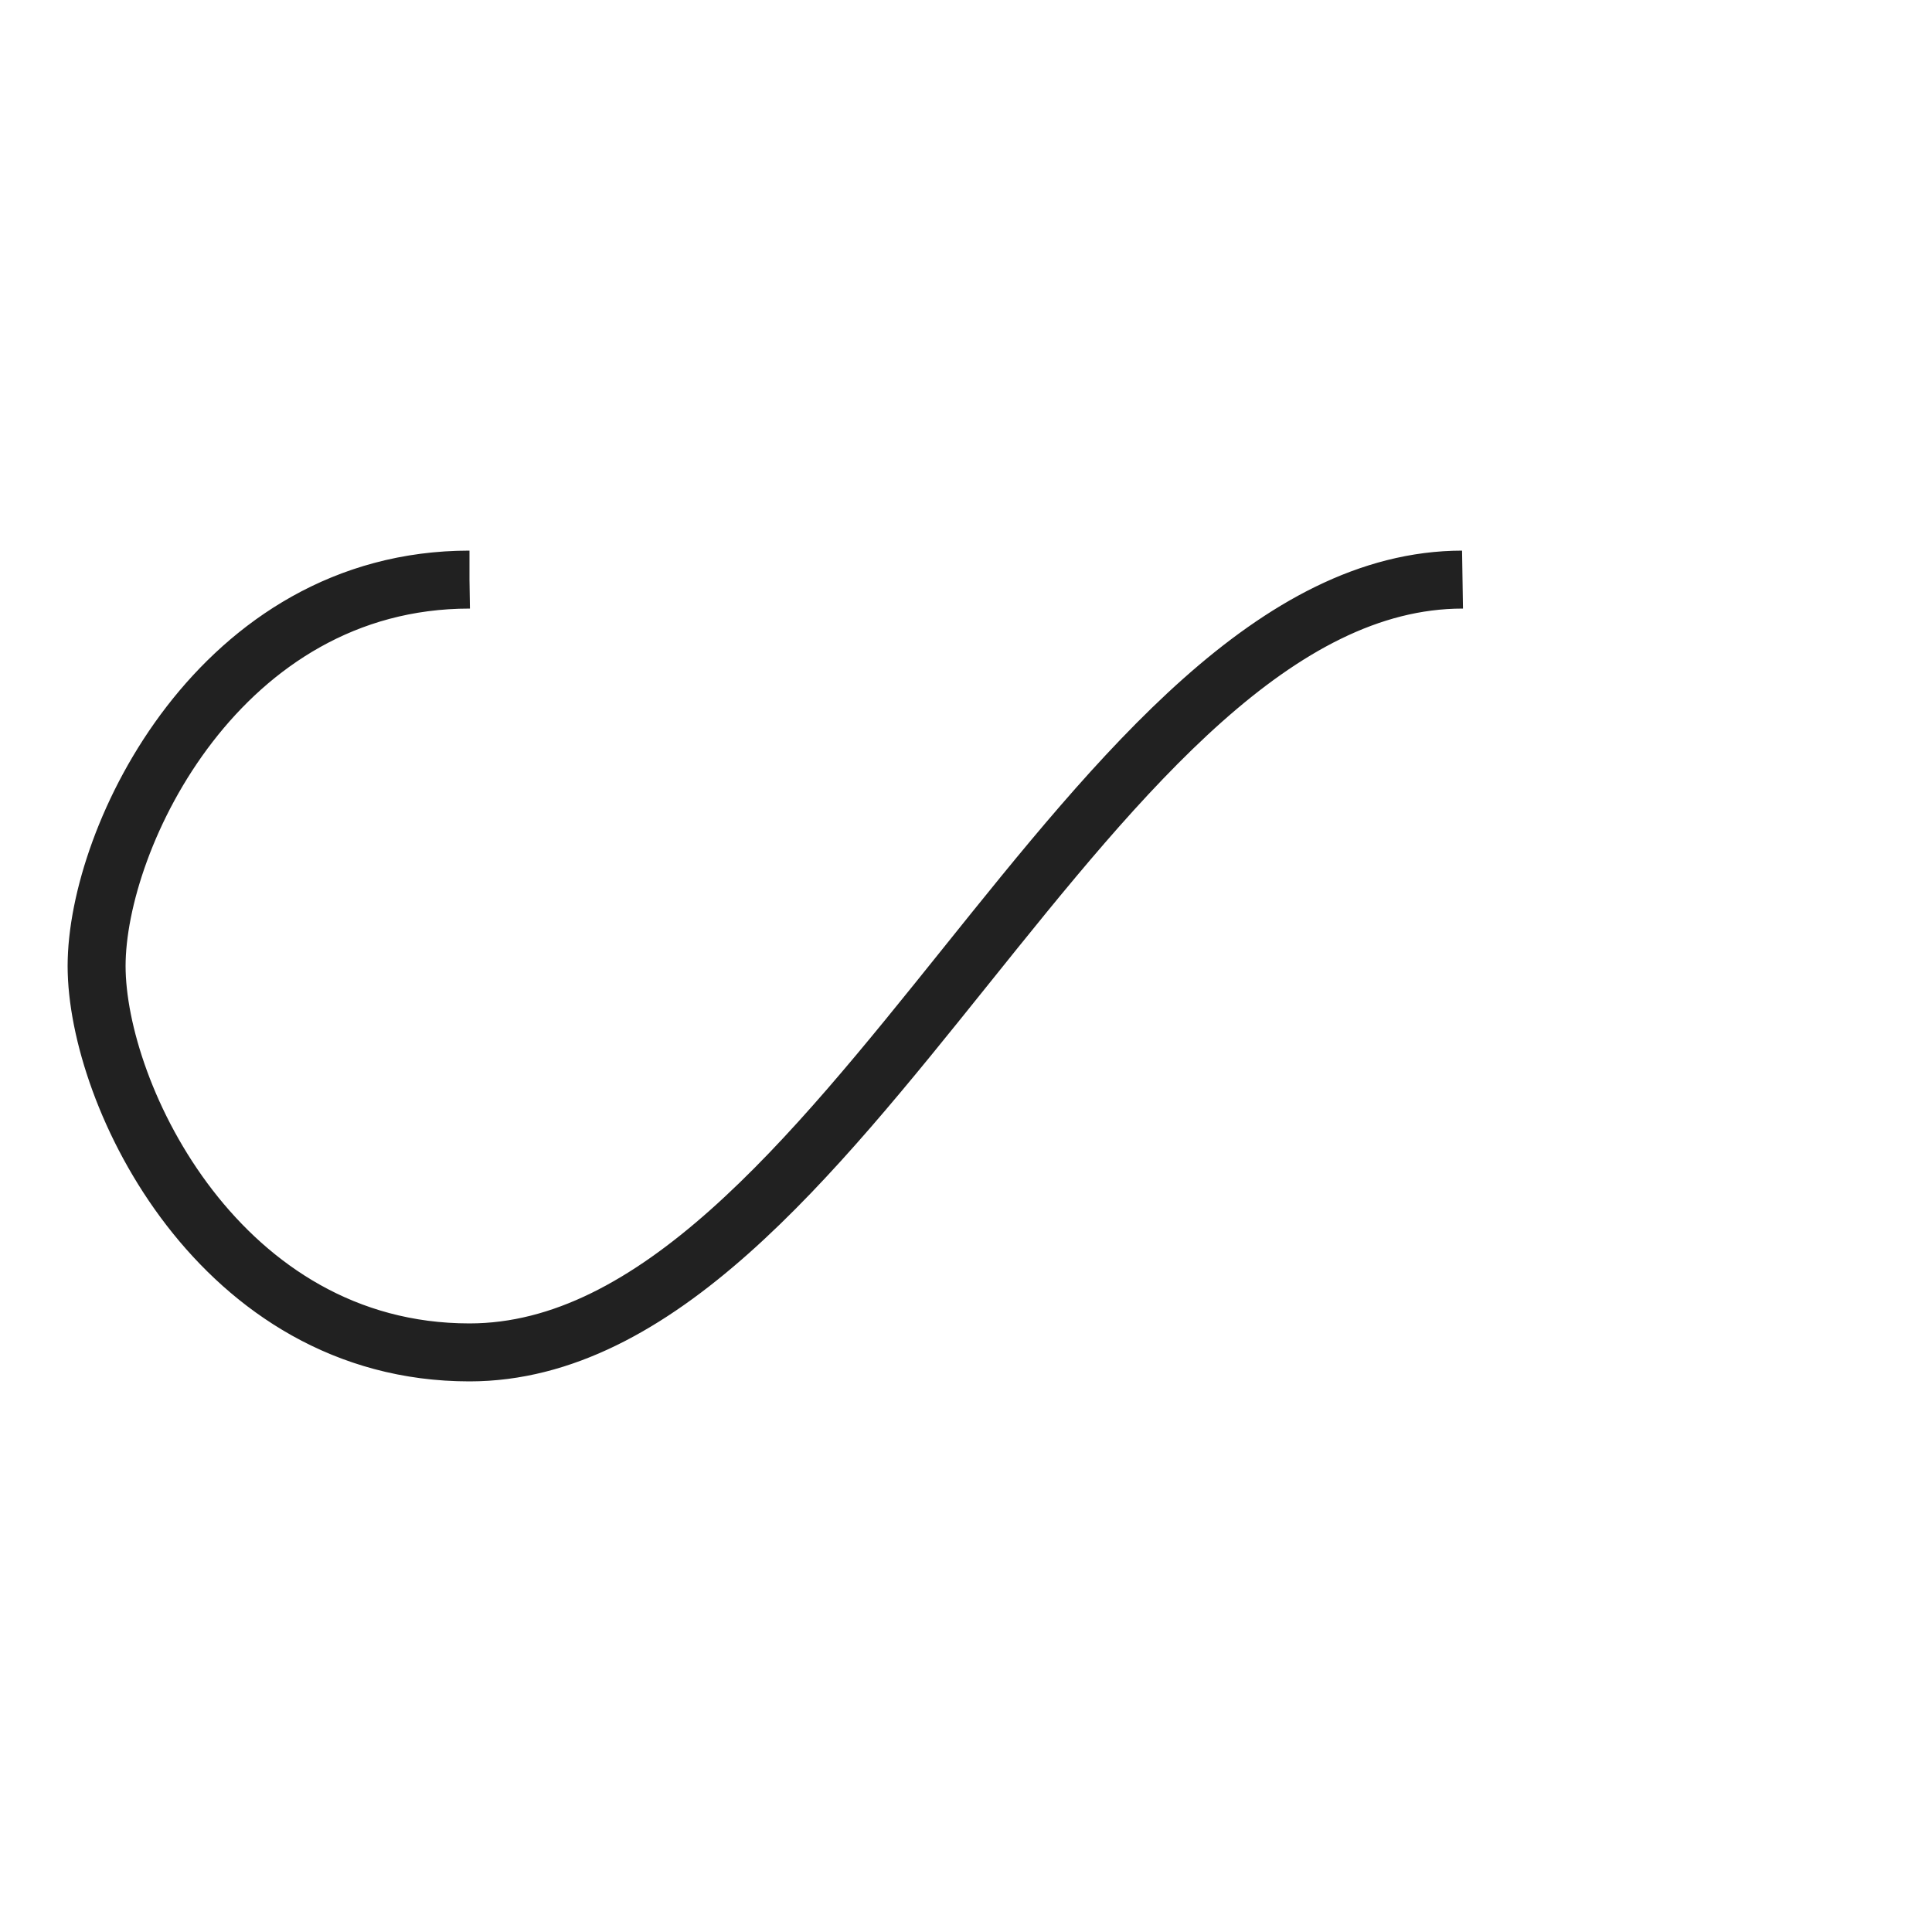
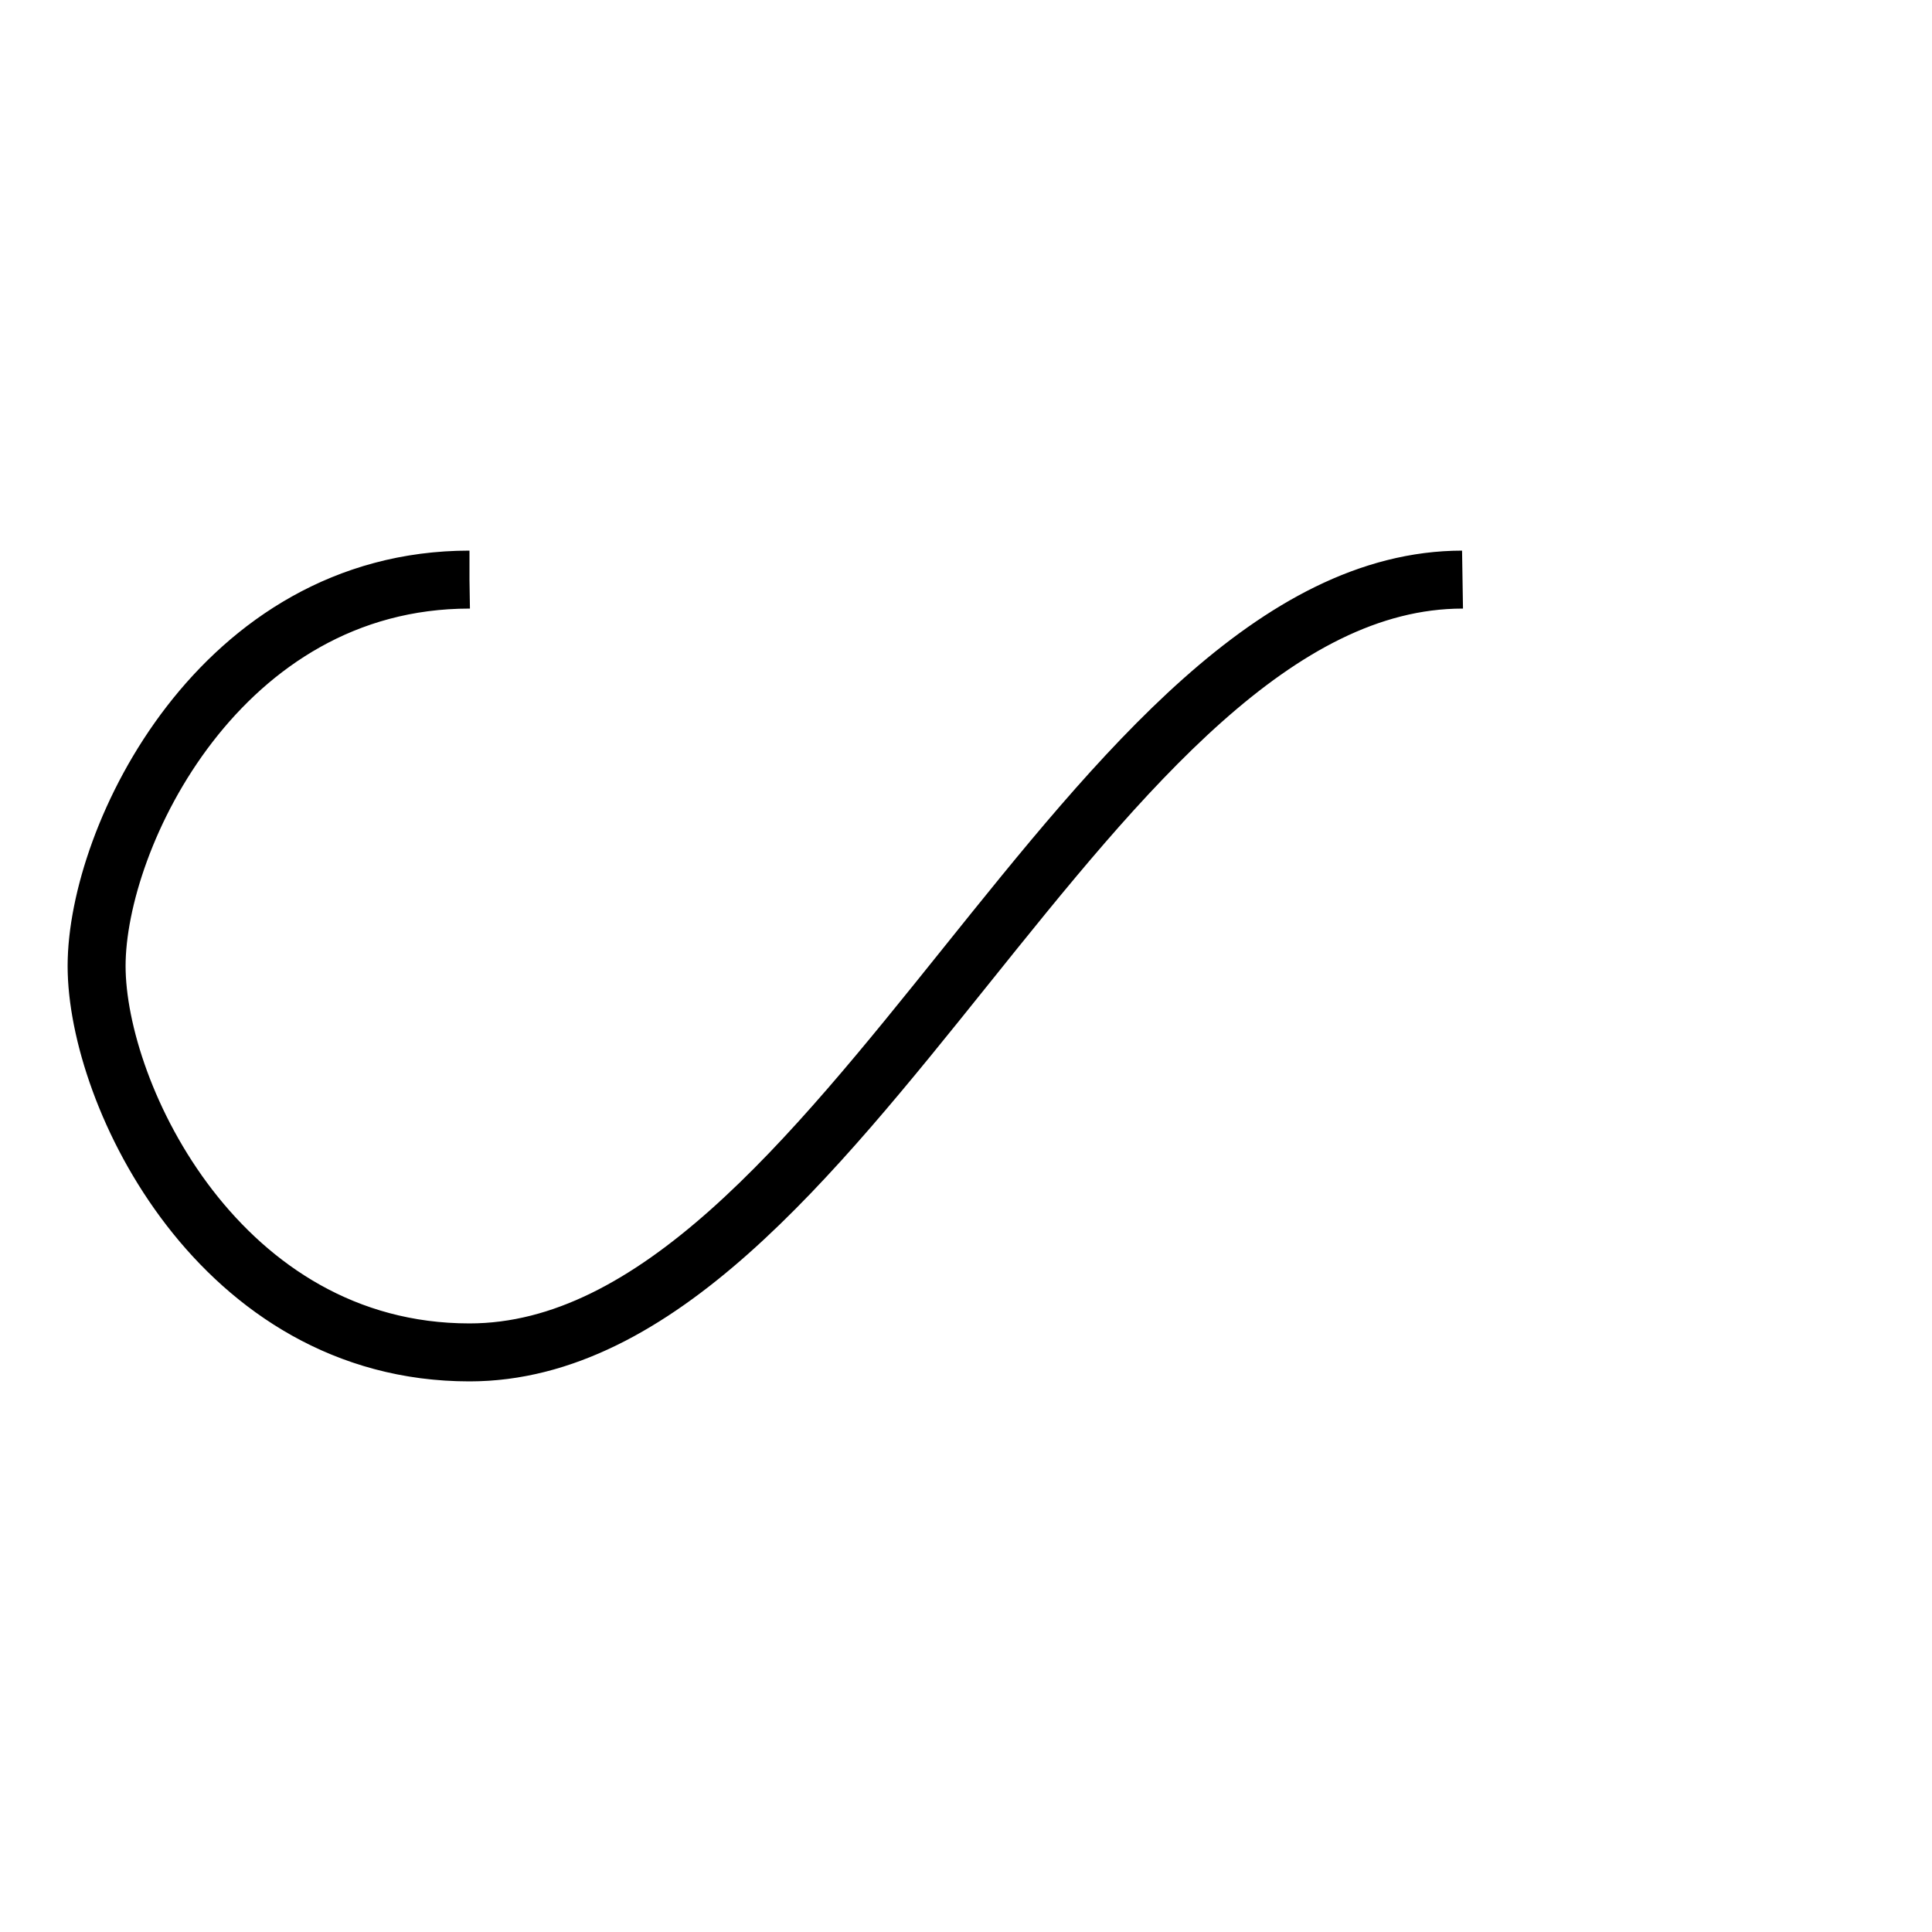
<svg xmlns="http://www.w3.org/2000/svg" width="100%" height="100%" viewBox="0 0 100 100" preserveAspectRatio="xMidYMid" class="lds-infinity">
-   <path fill="none" d="M24.3,30C11.4,30,5,43.3,5,50s6.4,20,19.3,20c19.3,0,32.1-40,51.4-40 C88.6,30,95,43.3,95,50s-6.4,20-19.3,20C56.4,70,43.6,30,24.3,30z" stroke="#212121" stroke-width="3" stroke-dasharray="128.294 128.294">
+   <path fill="none" d="M24.3,30C11.4,30,5,43.3,5,50s6.4,20,19.3,20c19.3,0,32.1-40,51.4-40 C88.6,30,95,43.3,95,50s-6.4,20-19.3,20C56.4,70,43.6,30,24.3,30z" stroke="#000000" stroke-width="3" stroke-dasharray="128.294 128.294">
    <animate attributeName="stroke-dashoffset" calcMode="linear" values="0;256.589" keyTimes="0;1" dur="1.5" begin="0s" repeatCount="indefinite" />
  </path>
</svg>
